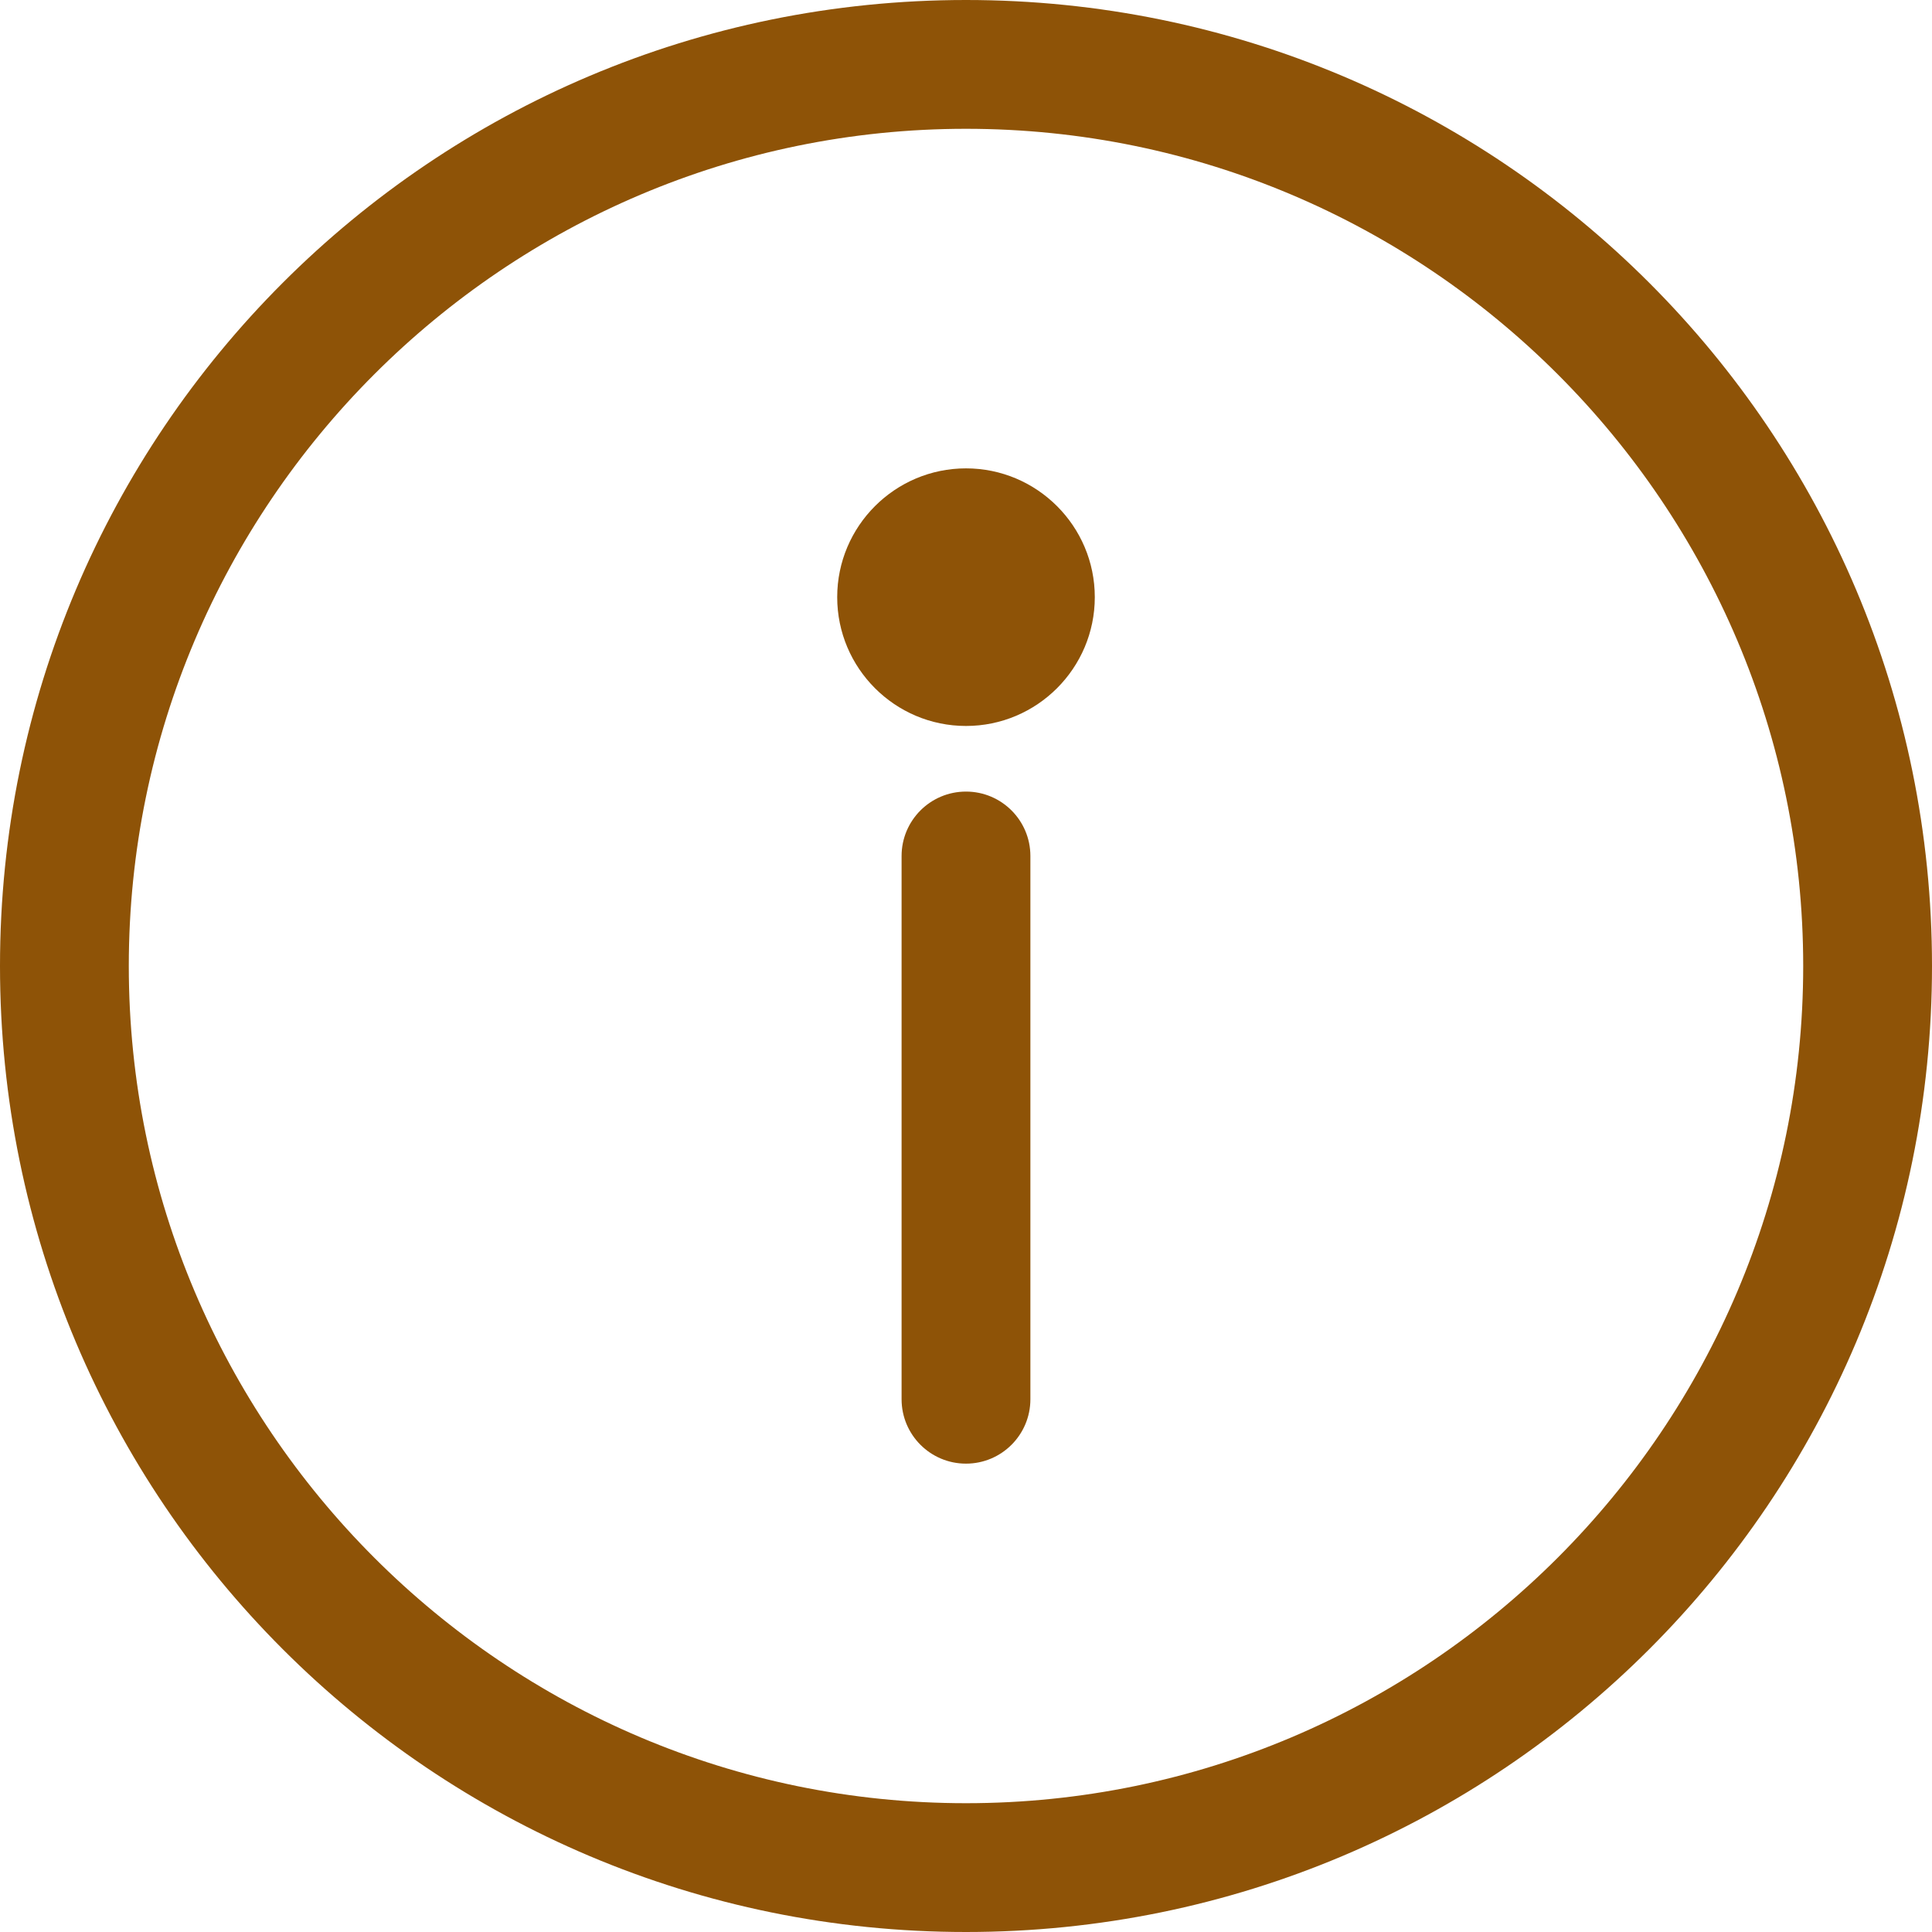
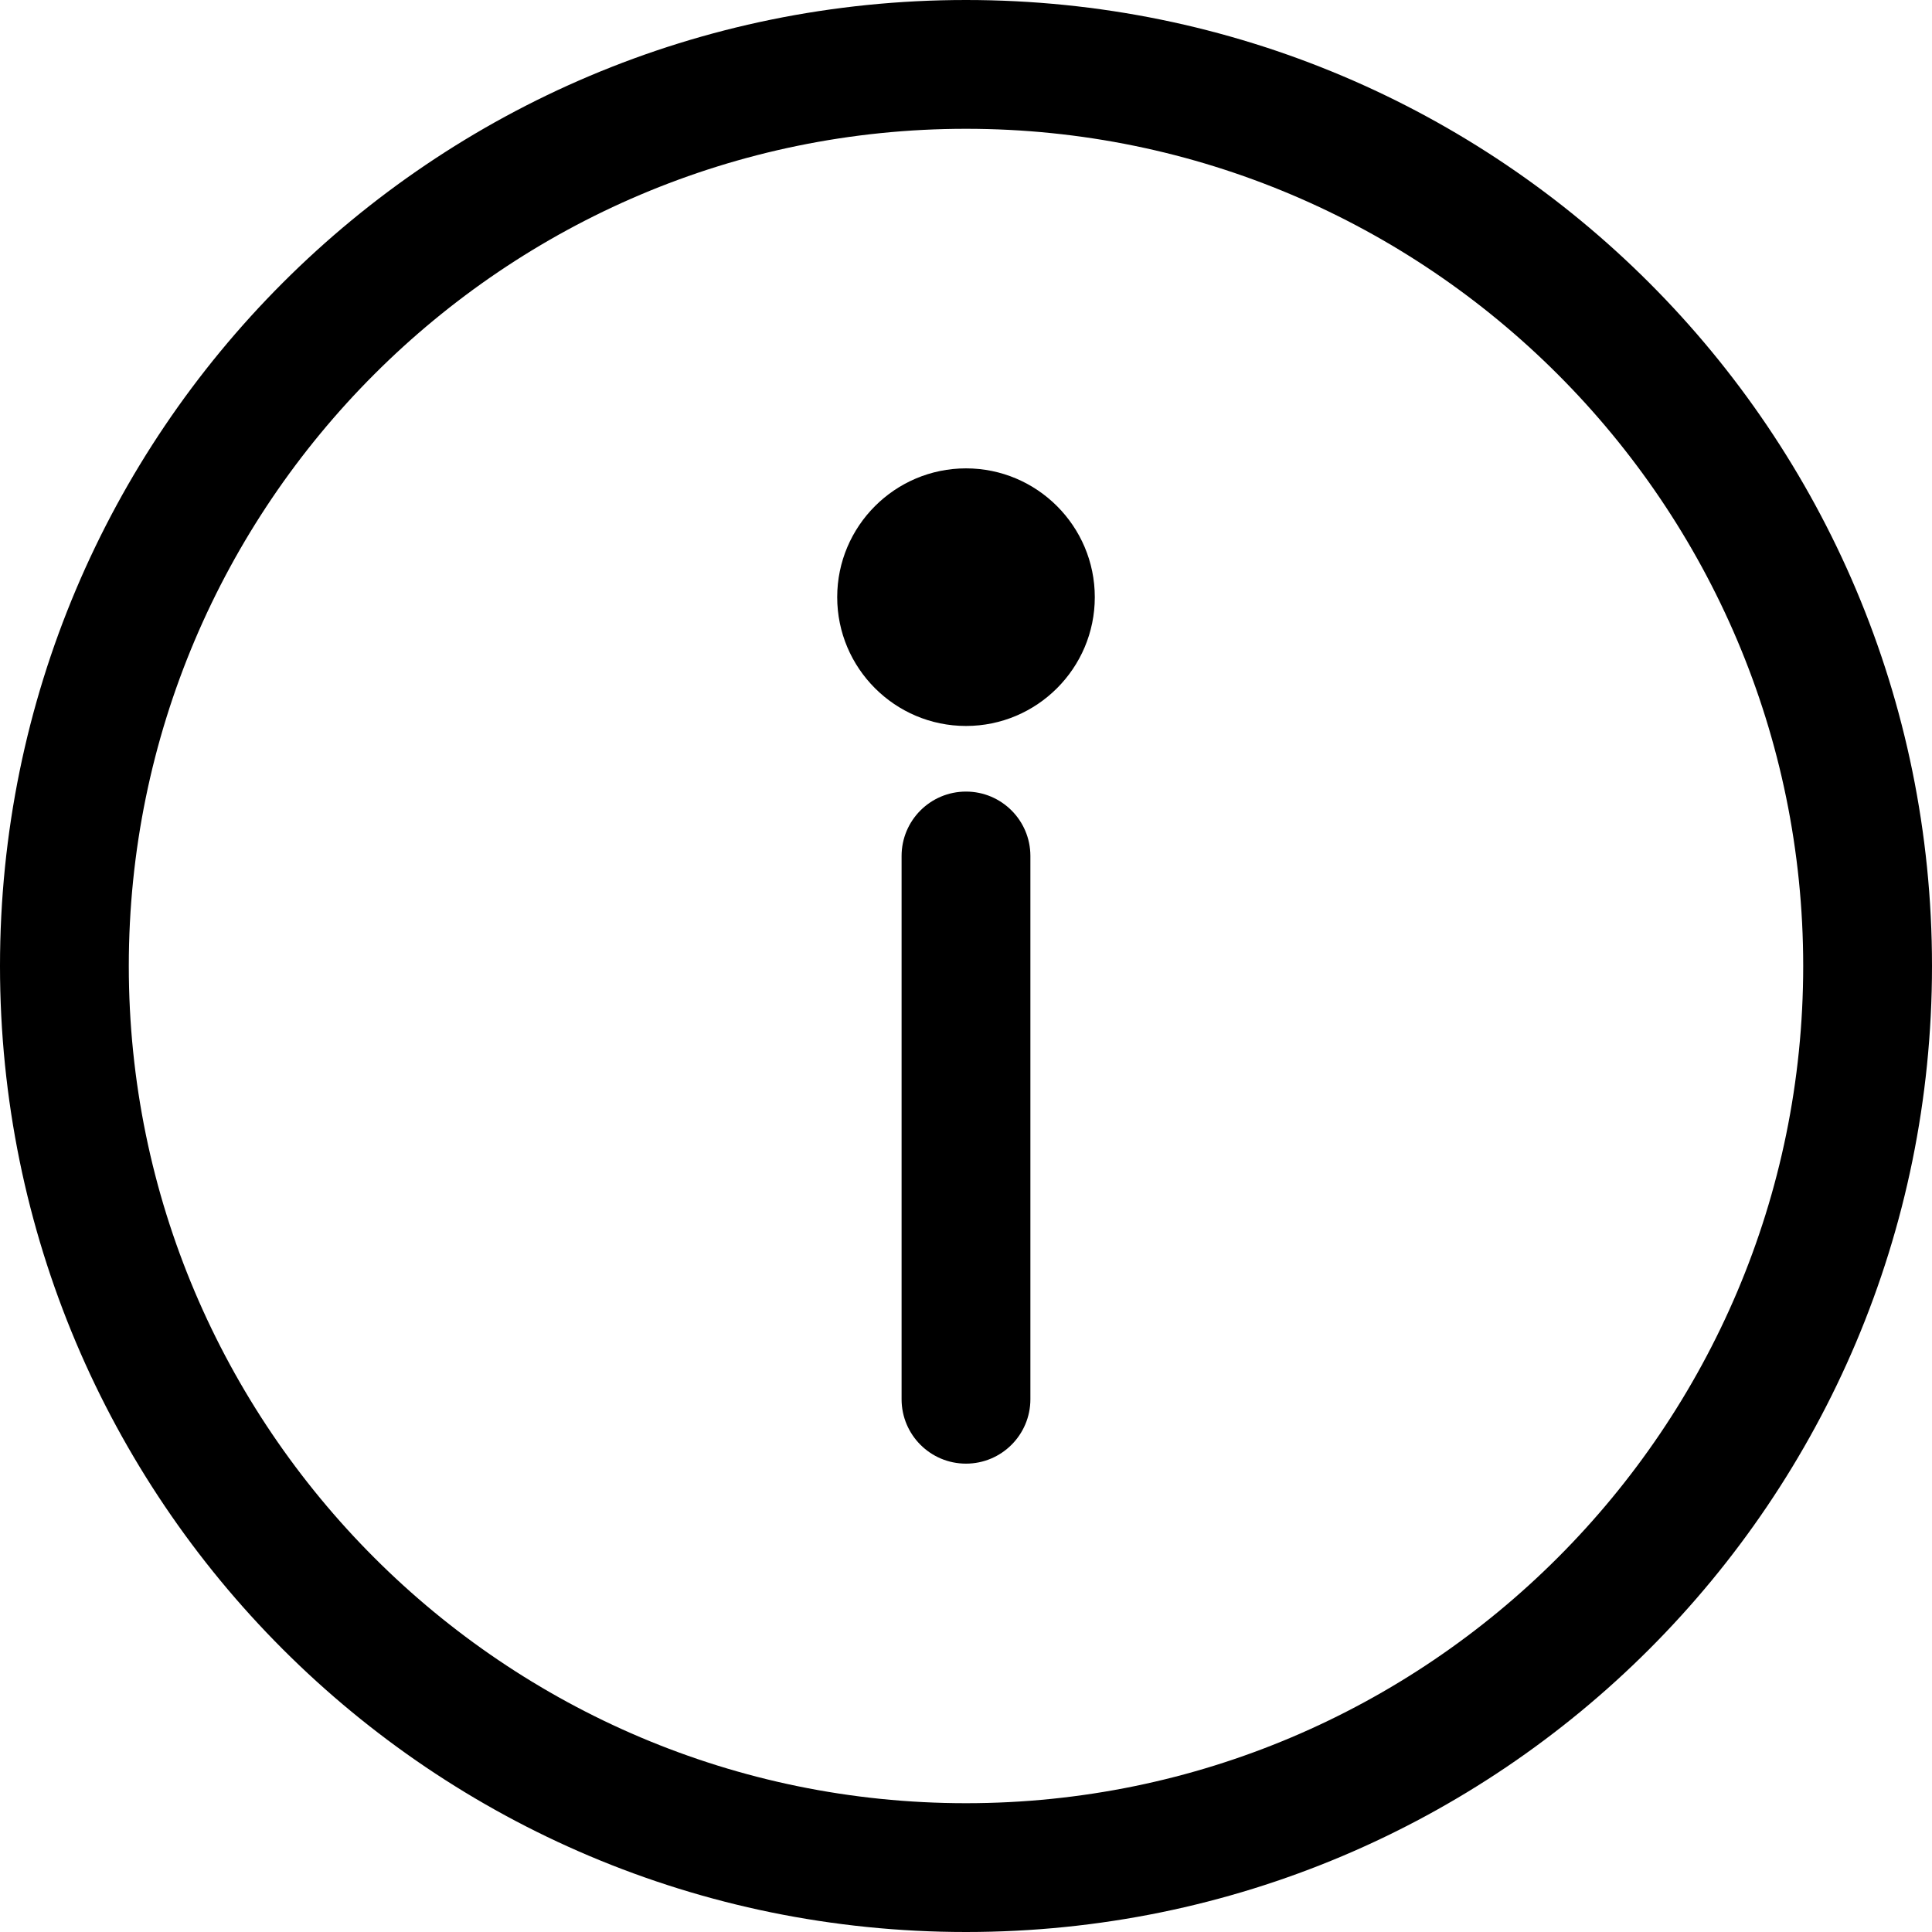
<svg xmlns="http://www.w3.org/2000/svg" version="1.1" id="Layer_1" x="0px" y="0px" viewBox="0 0 512 512" style="enable-background:new 0 0 512 512;" xml:space="preserve" width="512px" height="512px">
  <g>
    <g>
      <g>
-         <path d="M256,0C114.51,0,0,114.497,0,256c0,141.49,114.497,256,256,256c141.49,0,256-114.497,256-256C512,114.51,397.503,0,256,0z     M256,477.867c-122.337,0-221.867-99.529-221.867-221.867S133.663,34.133,256,34.133S477.867,133.663,477.867,256    S378.337,477.867,256,477.867z" data-original="#000000" class="active-path" data-old_color="#000000" fill="#8E5307" />
+         <path d="M256,0C114.51,0,0,114.497,0,256c0,141.49,114.497,256,256,256c141.49,0,256-114.497,256-256C512,114.51,397.503,0,256,0z     M256,477.867c-122.337,0-221.867-99.529-221.867-221.867S133.663,34.133,256,34.133S477.867,133.663,477.867,256    S378.337,477.867,256,477.867z" fill="currentColor" />
      </g>
    </g>
    <g>
      <g>
-         <path d="M255.997,209.777c-9.425,0-17.067,7.641-17.067,17.067v143.969c0,9.425,7.641,17.067,17.067,17.067    s17.067-7.641,17.067-17.067V226.843C273.063,217.417,265.422,209.777,255.997,209.777z" data-original="#000000" class="active-path" data-old_color="#000000" fill="#8E5307" />
+         <path d="M255.997,209.777c-9.425,0-17.067,7.641-17.067,17.067v143.969c0,9.425,7.641,17.067,17.067,17.067    s17.067-7.641,17.067-17.067V226.843C273.063,217.417,265.422,209.777,255.997,209.777z" fill="currentColor" />
      </g>
    </g>
    <g>
      <g>
-         <path d="M256,124.122c-18.821,0-34.133,15.312-34.133,34.133s15.312,34.133,34.133,34.133s34.133-15.312,34.133-34.133    S274.821,124.122,256,124.122z" data-original="#000000" class="active-path" data-old_color="#000000" fill="#8E5307" />
+         <path d="M256,124.122c-18.821,0-34.133,15.312-34.133,34.133s15.312,34.133,34.133,34.133s34.133-15.312,34.133-34.133    S274.821,124.122,256,124.122z" fill="currentColor" />
      </g>
    </g>
  </g>
</svg>
